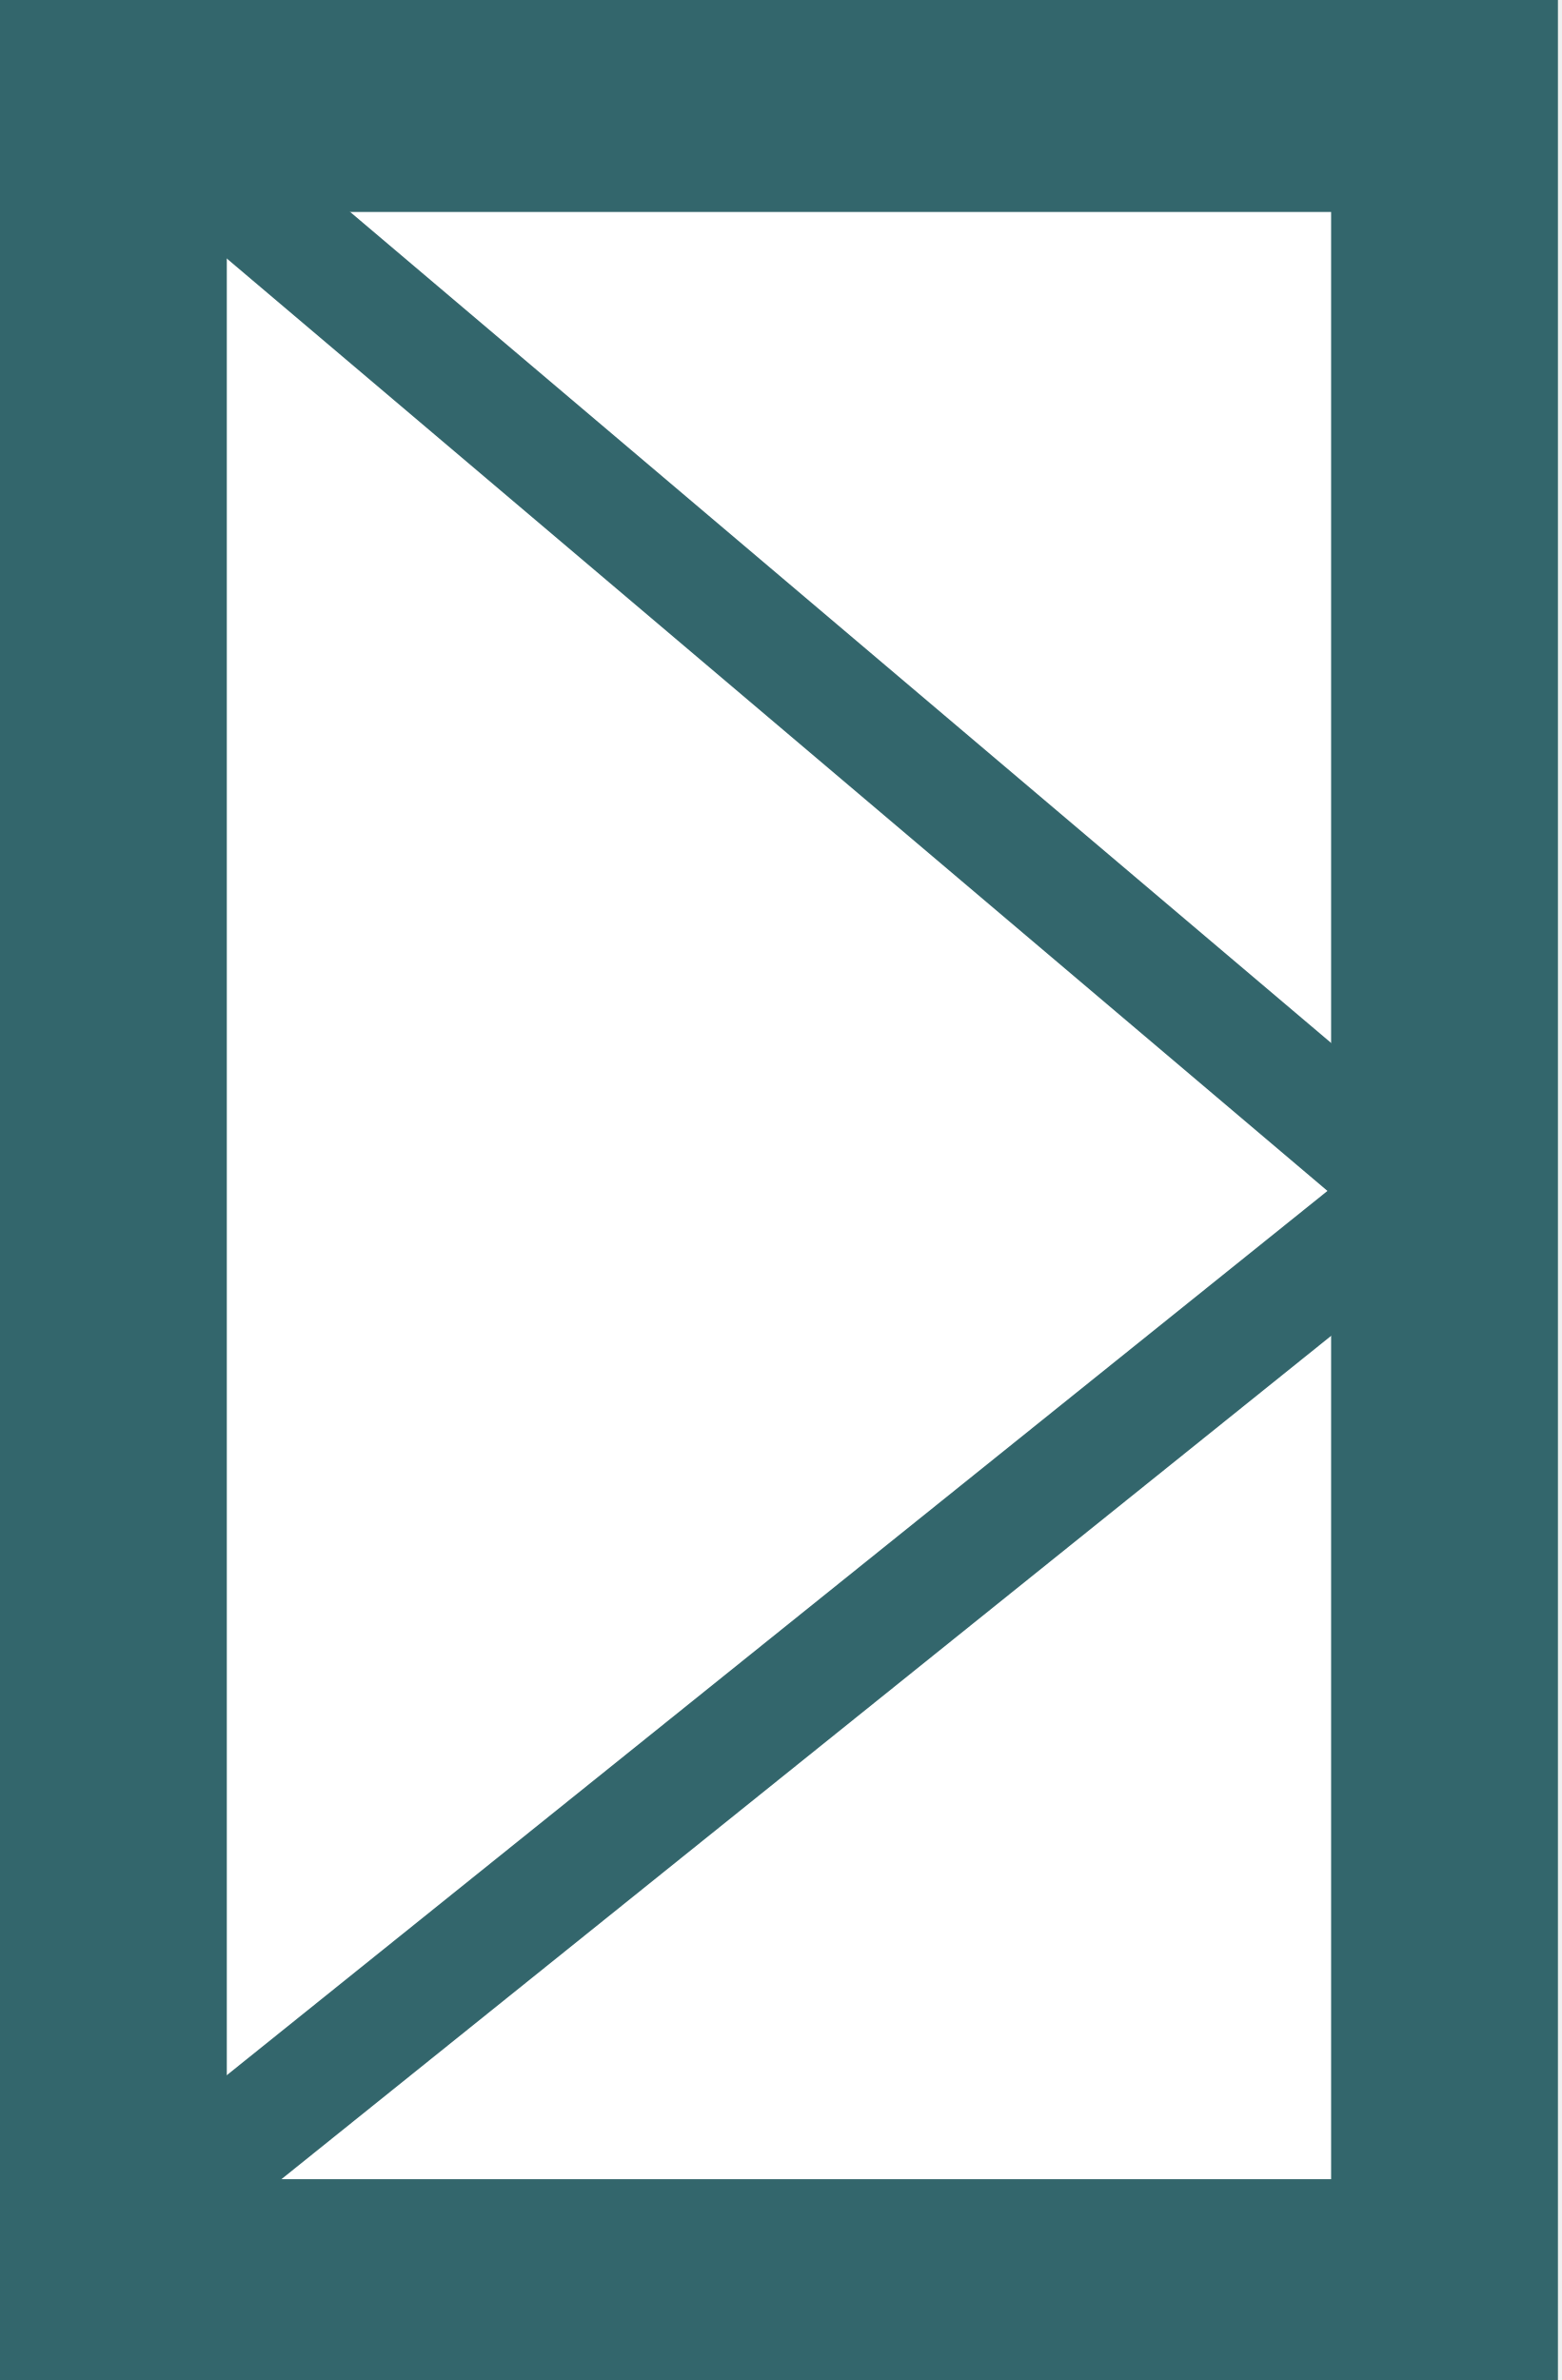
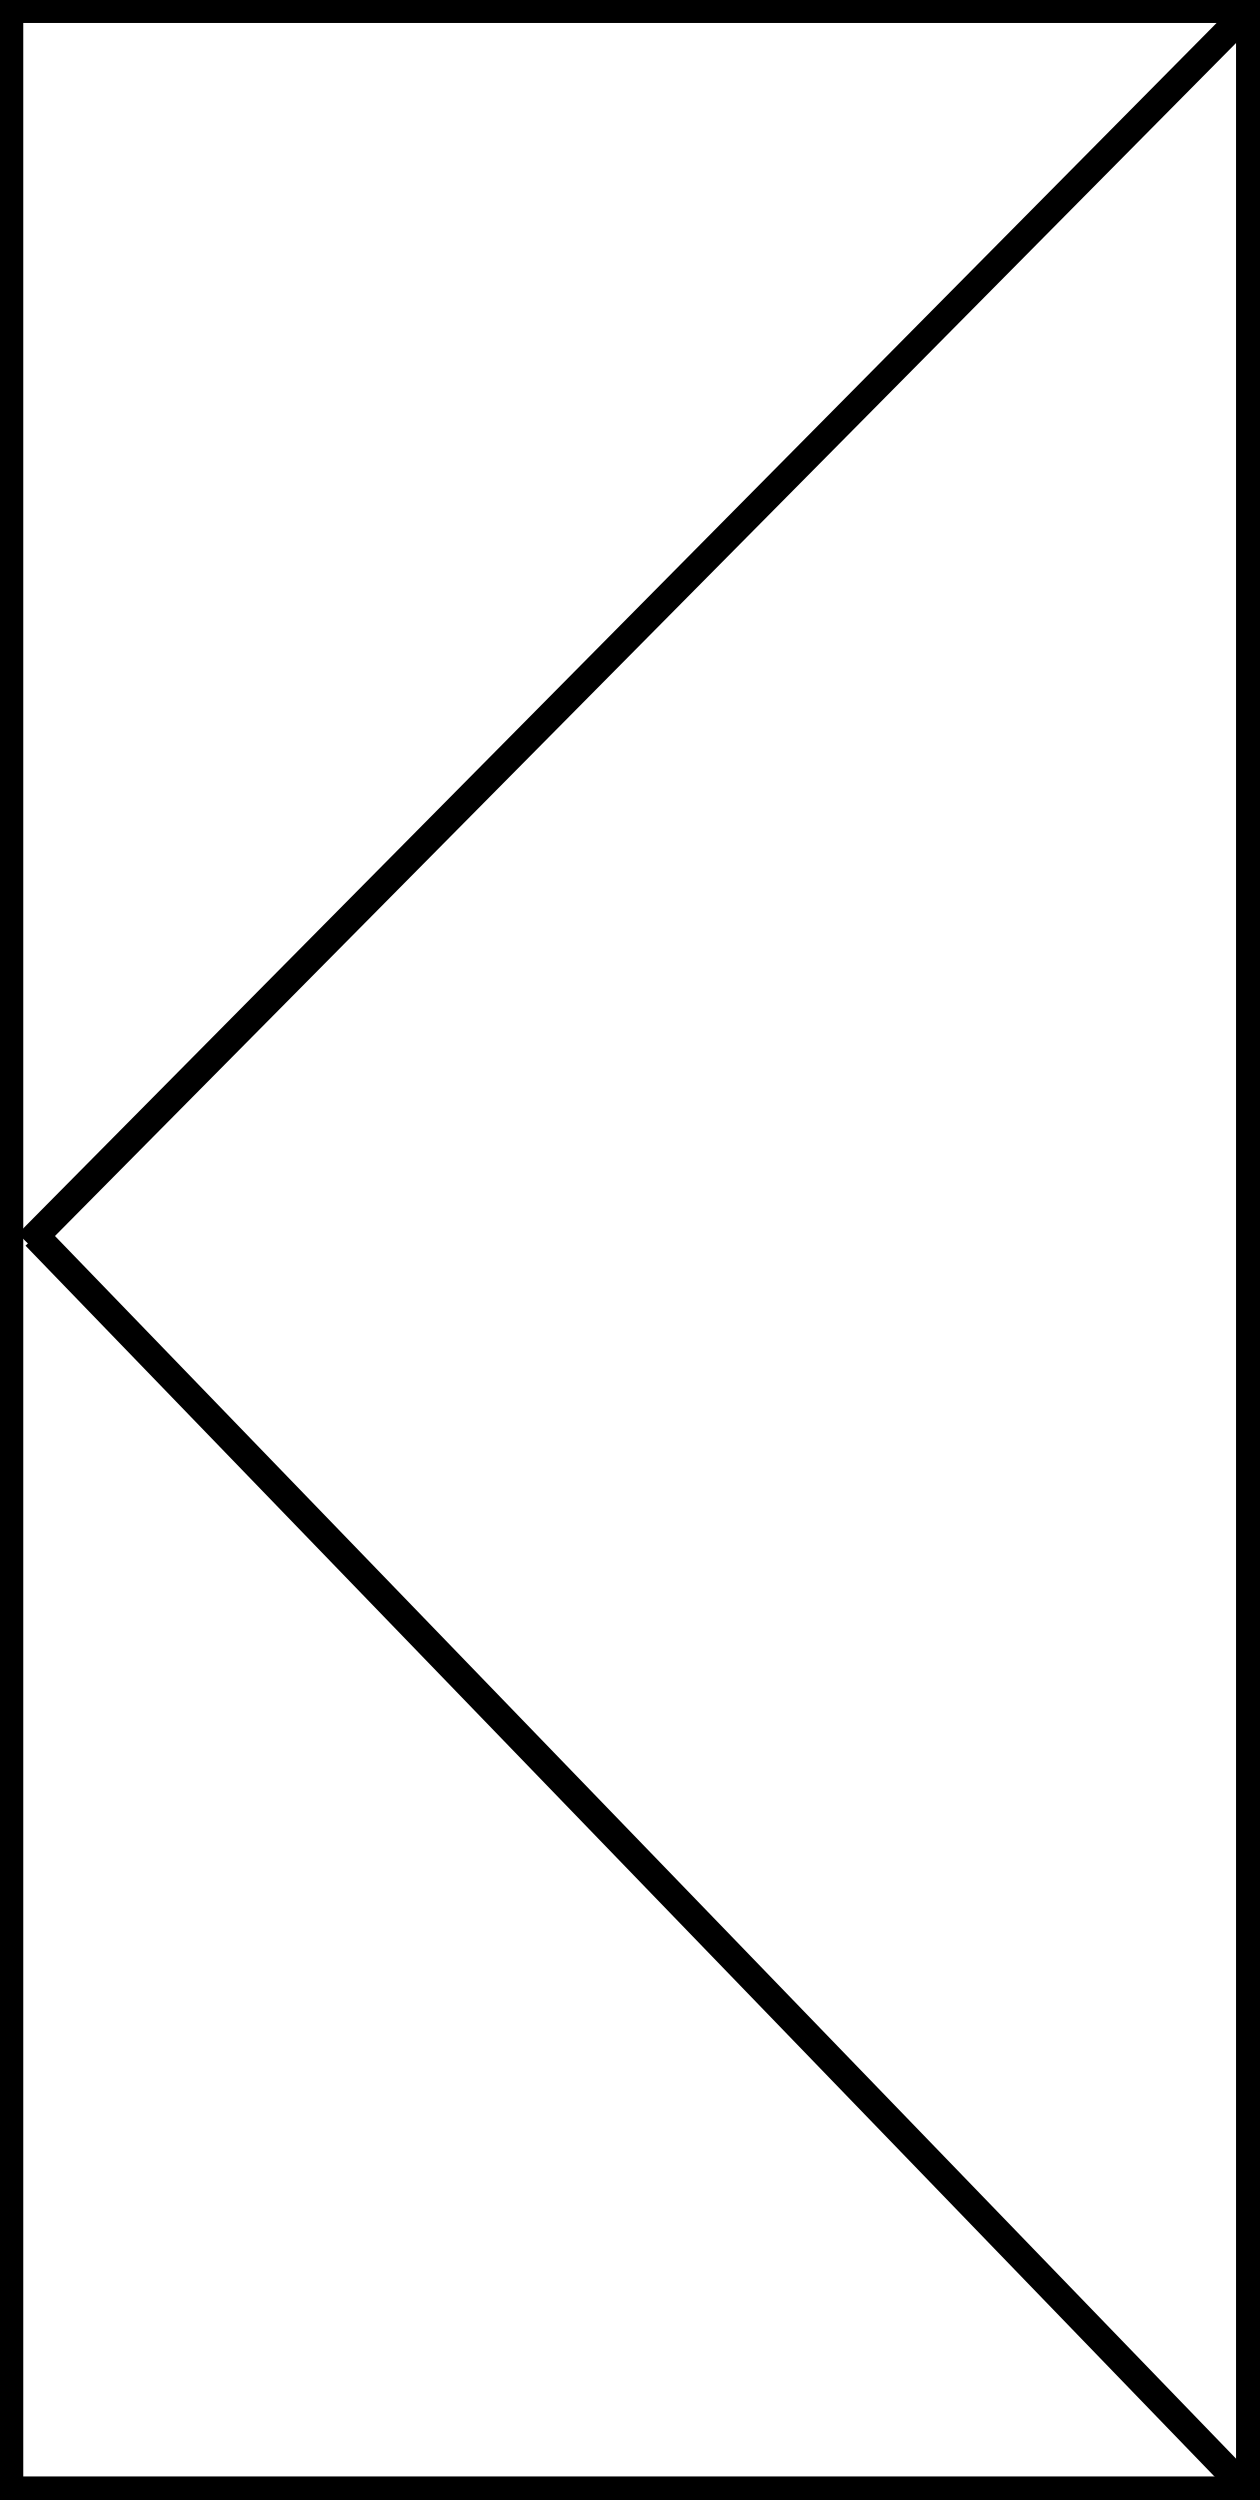
- <svg xmlns="http://www.w3.org/2000/svg" width="210" height="320">
+ <svg xmlns="http://www.w3.org/2000/svg" width="203" height="403">
  <g>
-     <rect stroke="#33666C" id="svg_13" height="295" width="179" y="13.25" x="15.25" fill-opacity="null" stroke-opacity="null" stroke-width="30.5" fill="#fff" />
-     <line stroke="#33666C" stroke-linecap="null" stroke-linejoin="null" id="svg_14" y2="162.453" x2="193.25" y1="7.453" x1="10.25" fill-opacity="null" stroke-opacity="null" stroke-width="15.5" fill="none" />
-     <line stroke="#33666C" stroke-linecap="null" stroke-linejoin="null" id="svg_15" y2="312.453" x2="1.25" y1="165.453" x1="184.25" fill-opacity="null" stroke-opacity="null" stroke-width="15.5" fill="none" />
+     <rect x="-1" y="-1" width="205" height="405" id="canvas_background" fill="#fff" />
+     <g id="canvasGrid" display="none">
+       <rect id="svg_5" width="100%" height="100%" x="0" y="0" stroke-width="0" fill="url(#gridpattern)" />
+     </g>
+   </g>
+   <g>
+     <rect stroke="#000" fill="#fff" stroke-width="4.5" x="1.5" y="1.453" width="200" height="400" id="svg_1" />
+     <line fill="none" stroke="#000" stroke-width="4.5" stroke-opacity="null" fill-opacity="null" x1="4.5" y1="200.453" x2="202.5" y2="0.453" id="svg_3" stroke-linejoin="null" stroke-linecap="null" />
+     <line fill="none" stroke="#000" stroke-width="4.5" stroke-opacity="null" fill-opacity="null" x1="4.5" y1="400.453" x2="202.5" y2="200.453" id="svg_4" stroke-linejoin="null" stroke-linecap="null" transform="rotate(91.27905 103.5,300.4531) " />
  </g>
</svg>
